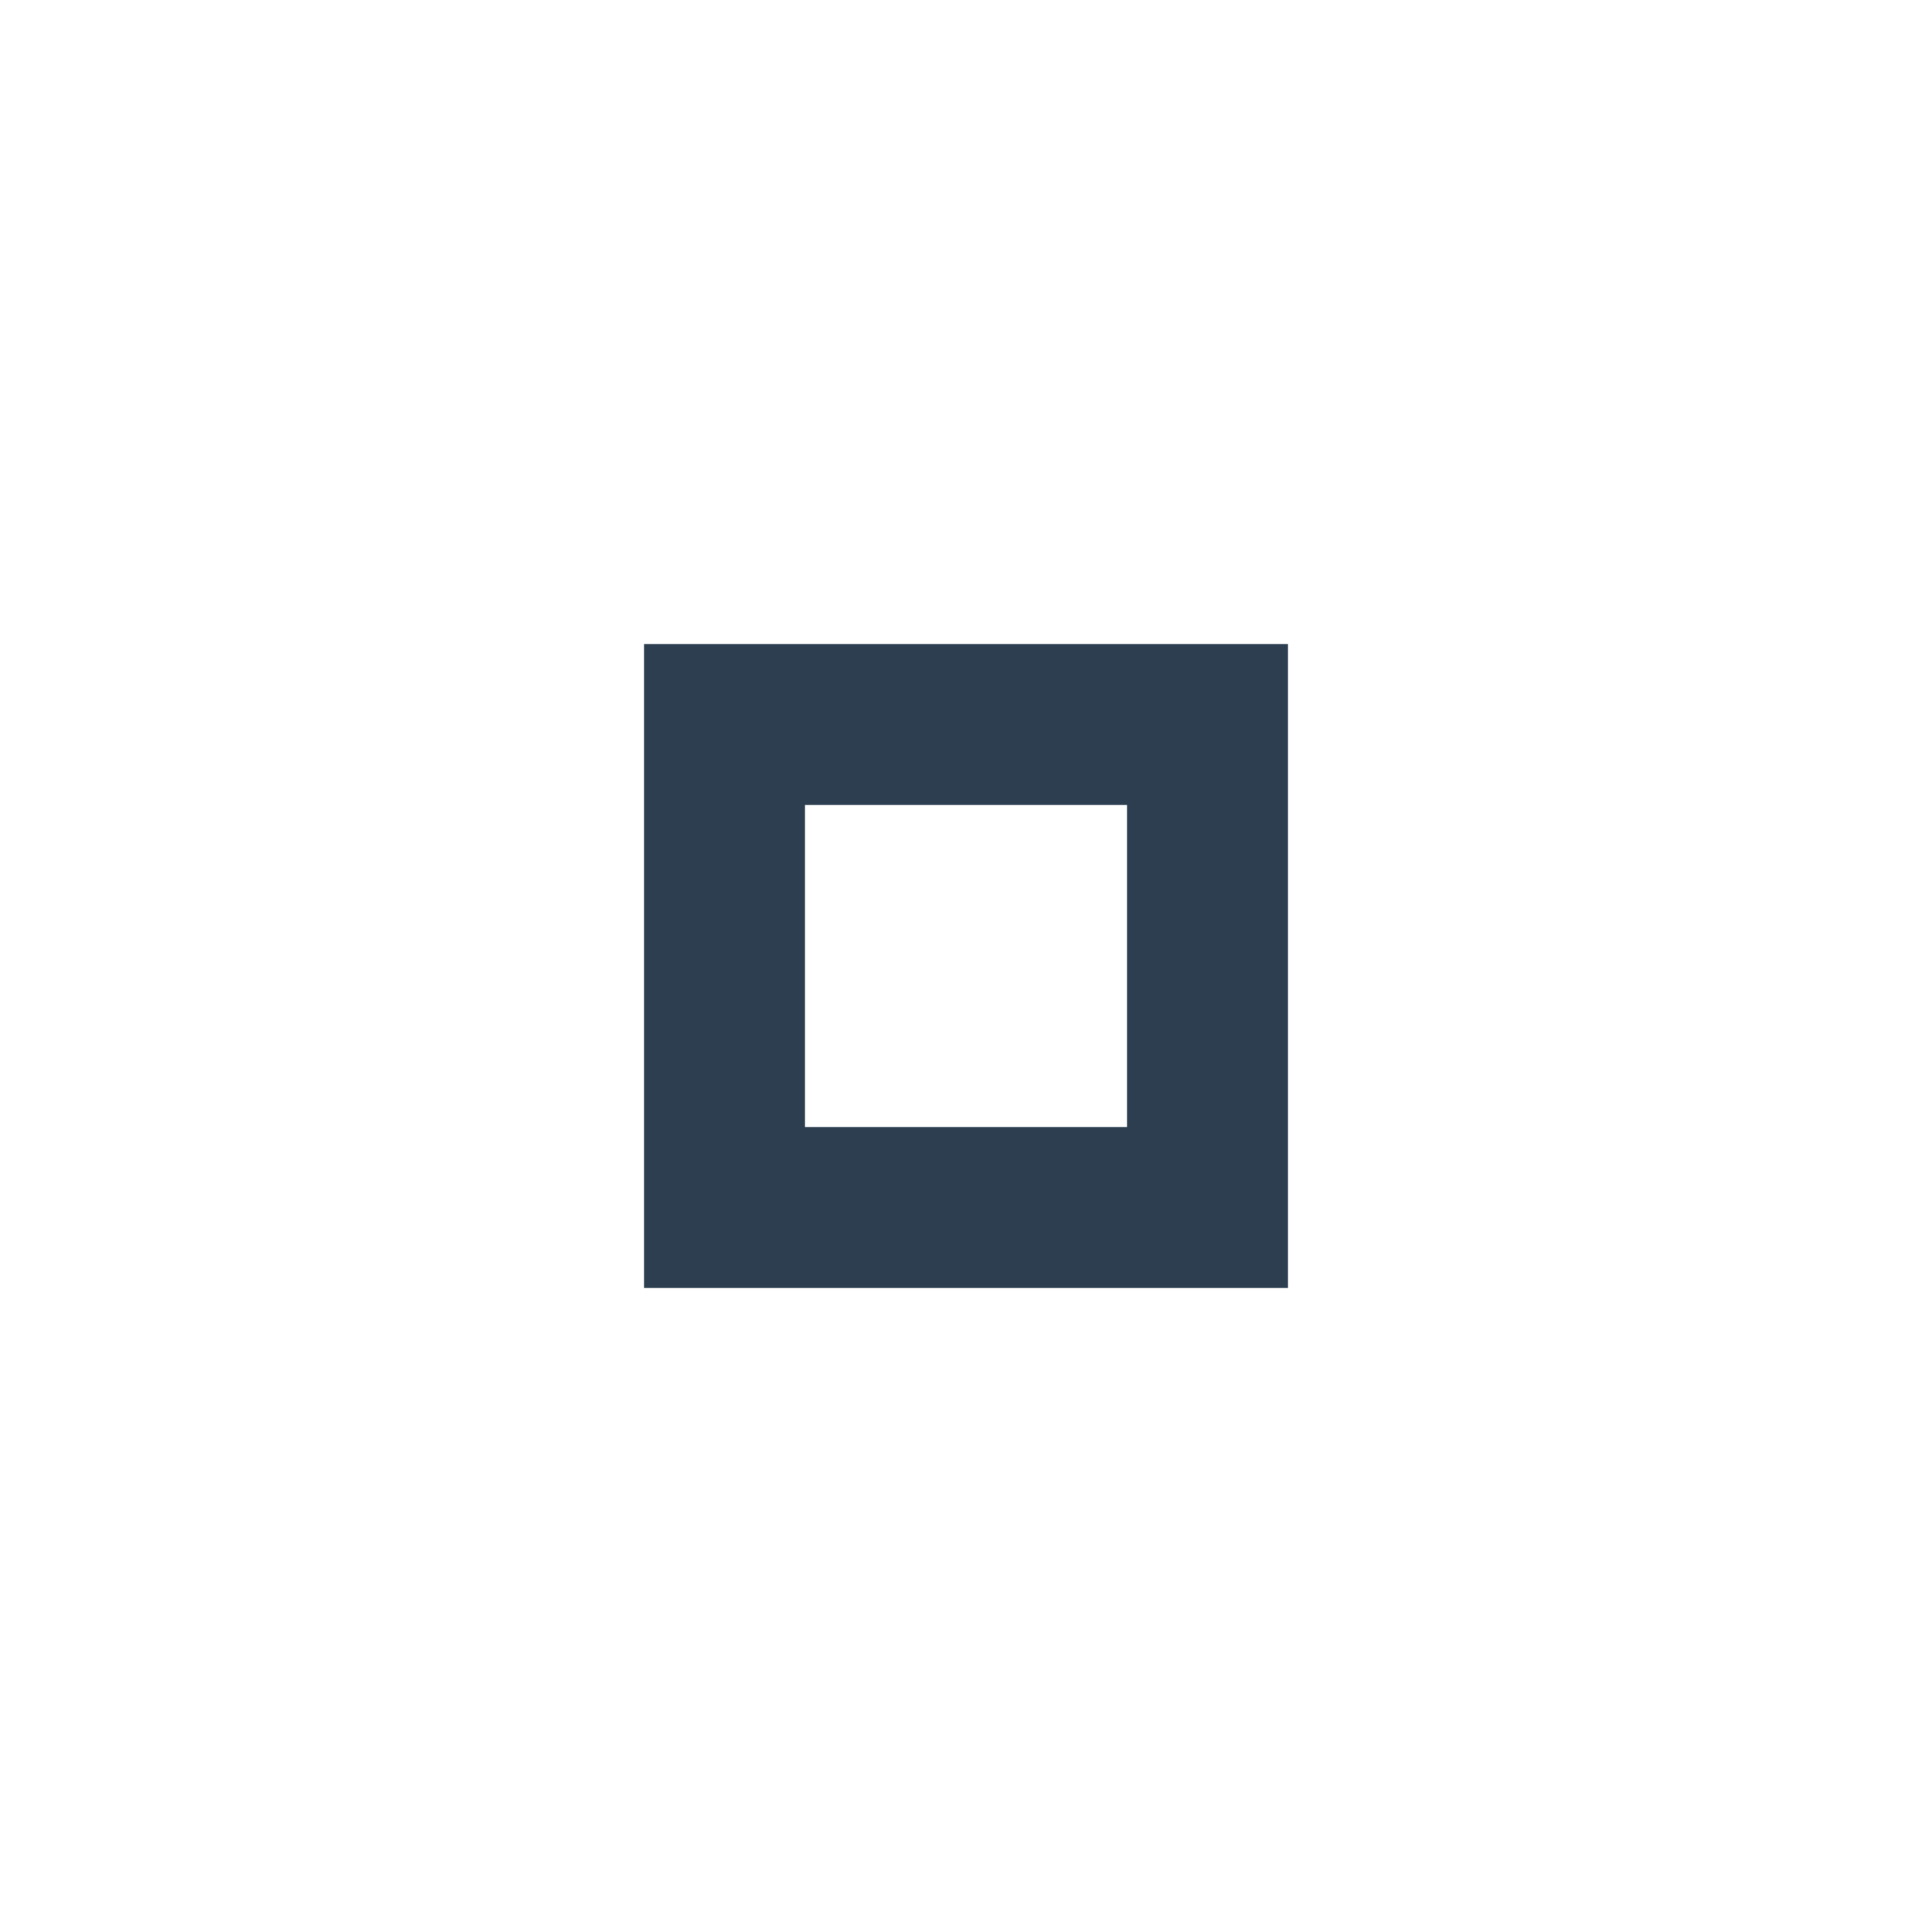
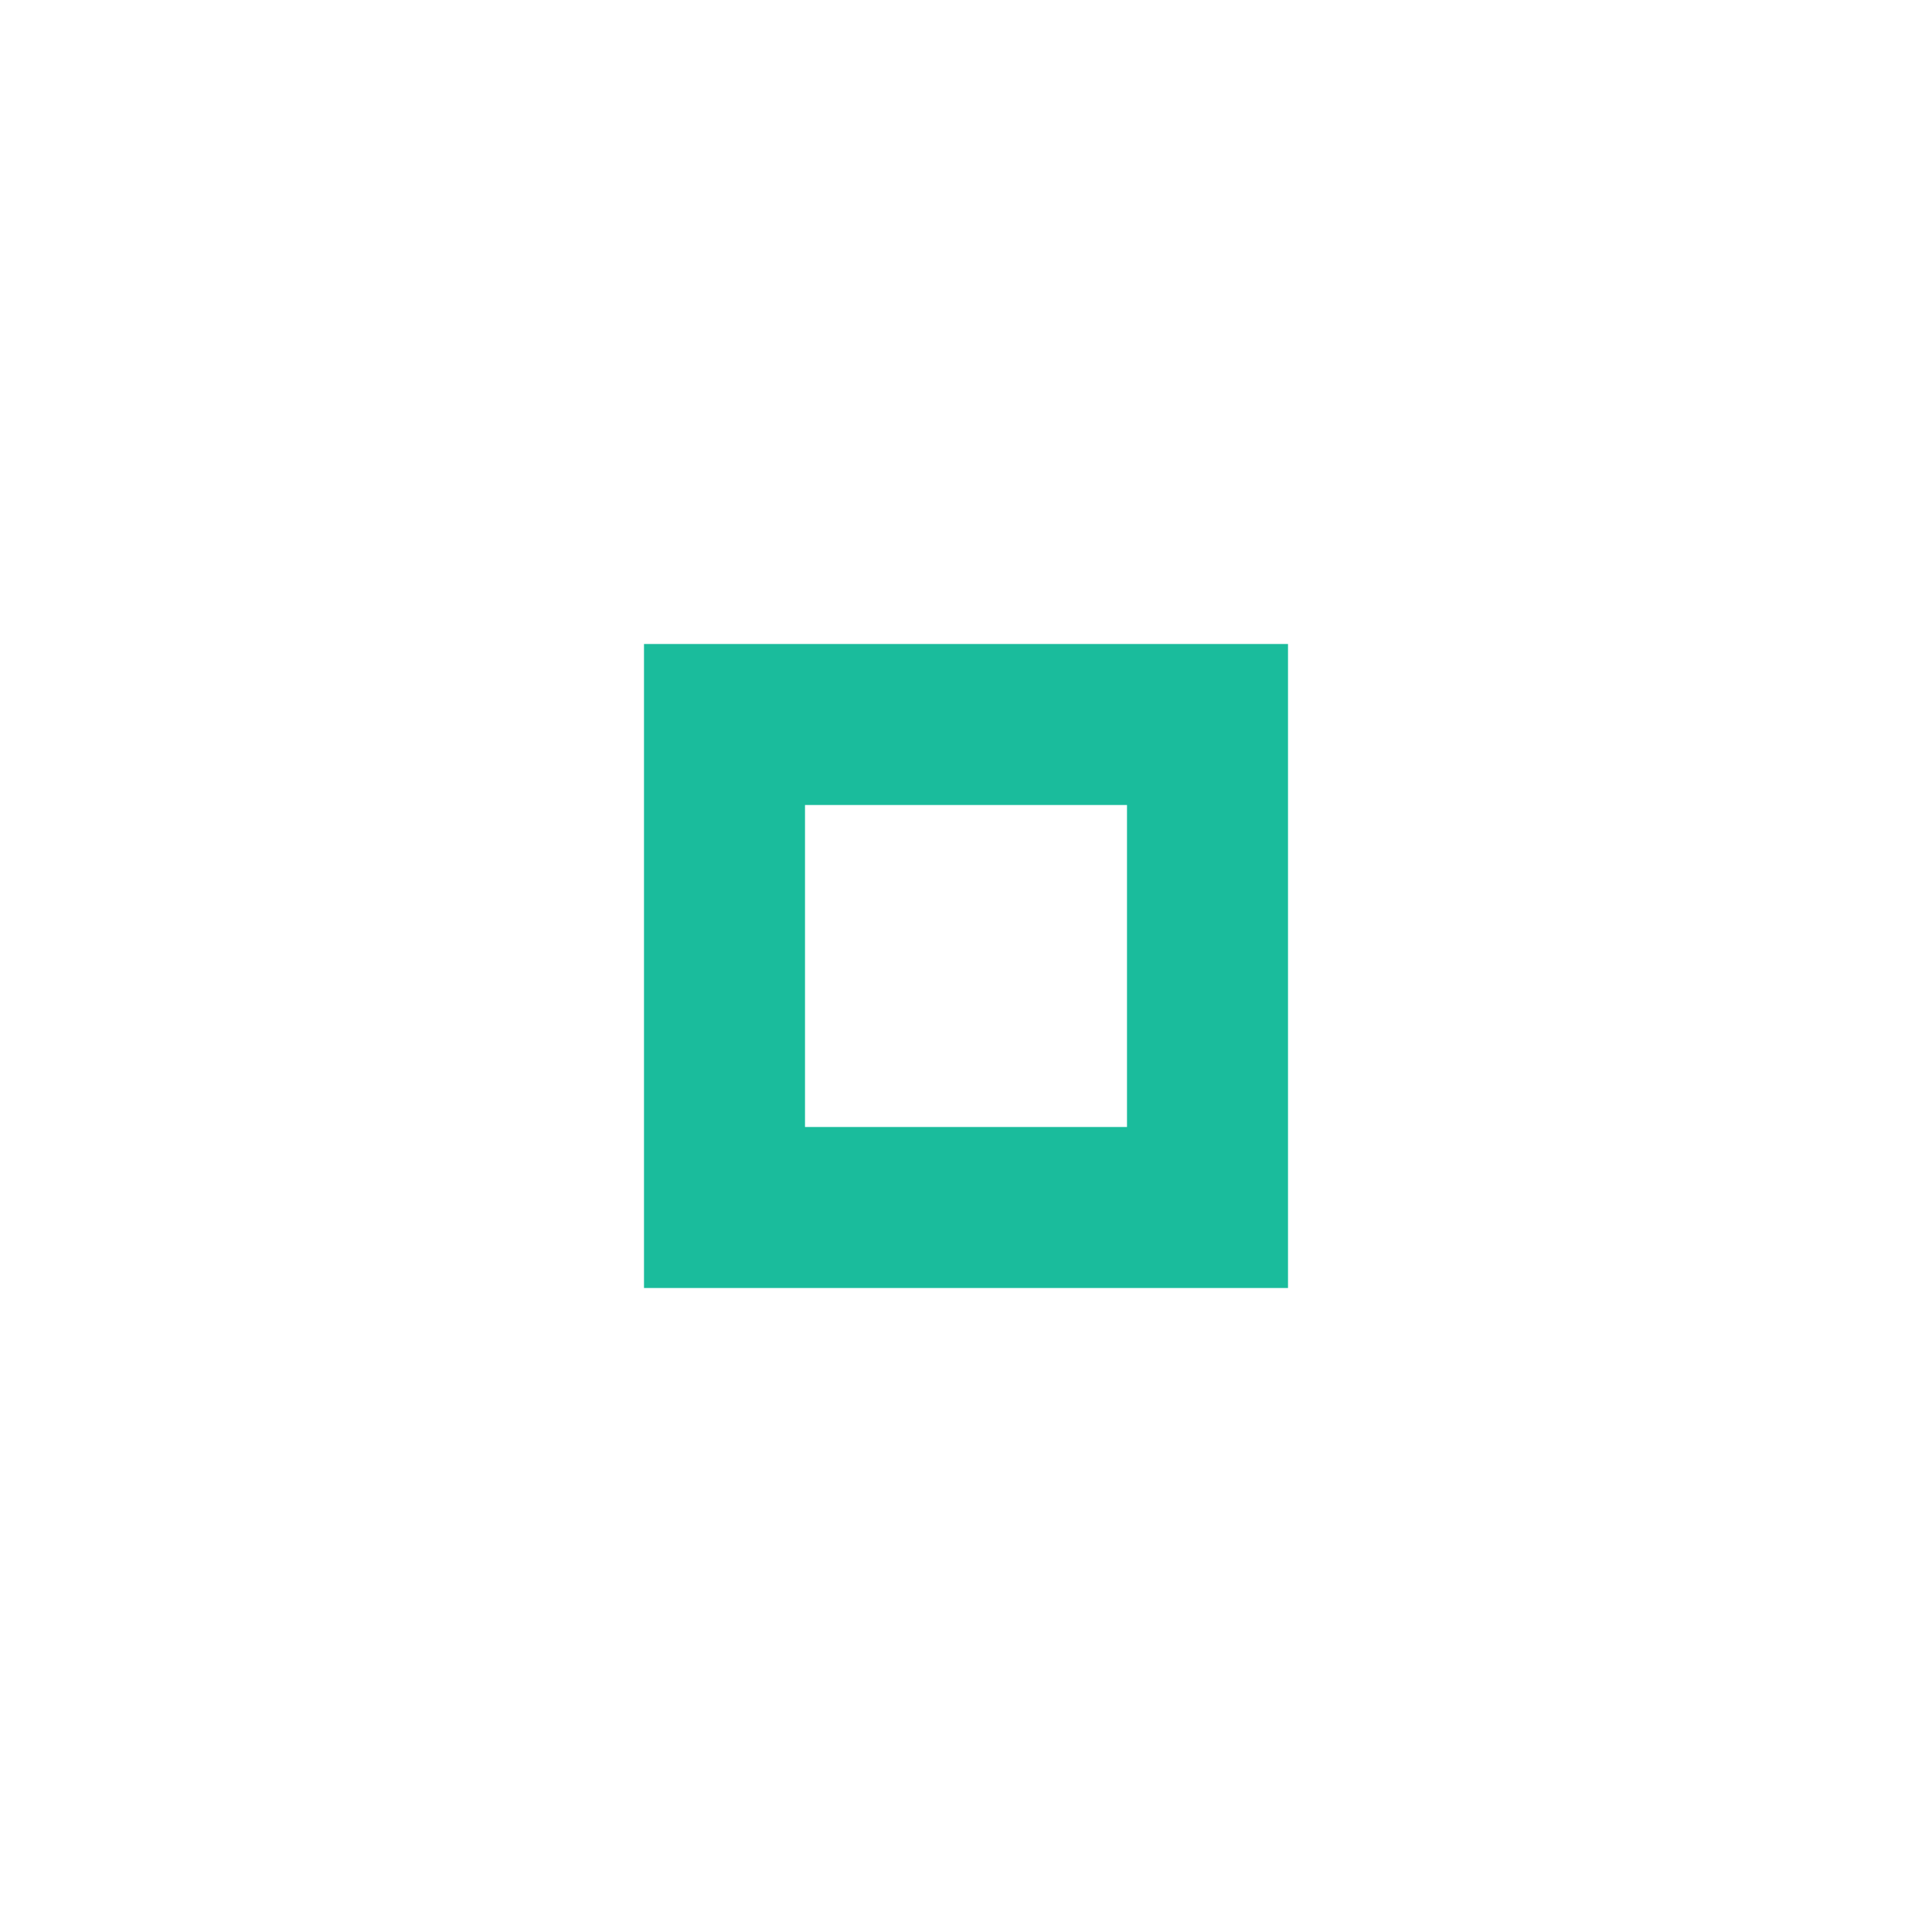
<svg xmlns="http://www.w3.org/2000/svg" version="1.1" x="0px" y="0px" width="24px" height="24px" viewBox="0 0 24 24" xml:space="preserve">
-   <path fill="#2C3E50" d="M14,14h-4v-4h4V14z M16,8H8v8h8V8z" />
+   <path fill="#1ABC9C" d="M14,14h-4v-4h4V14z M16,8H8v8h8V8z" />
</svg>
